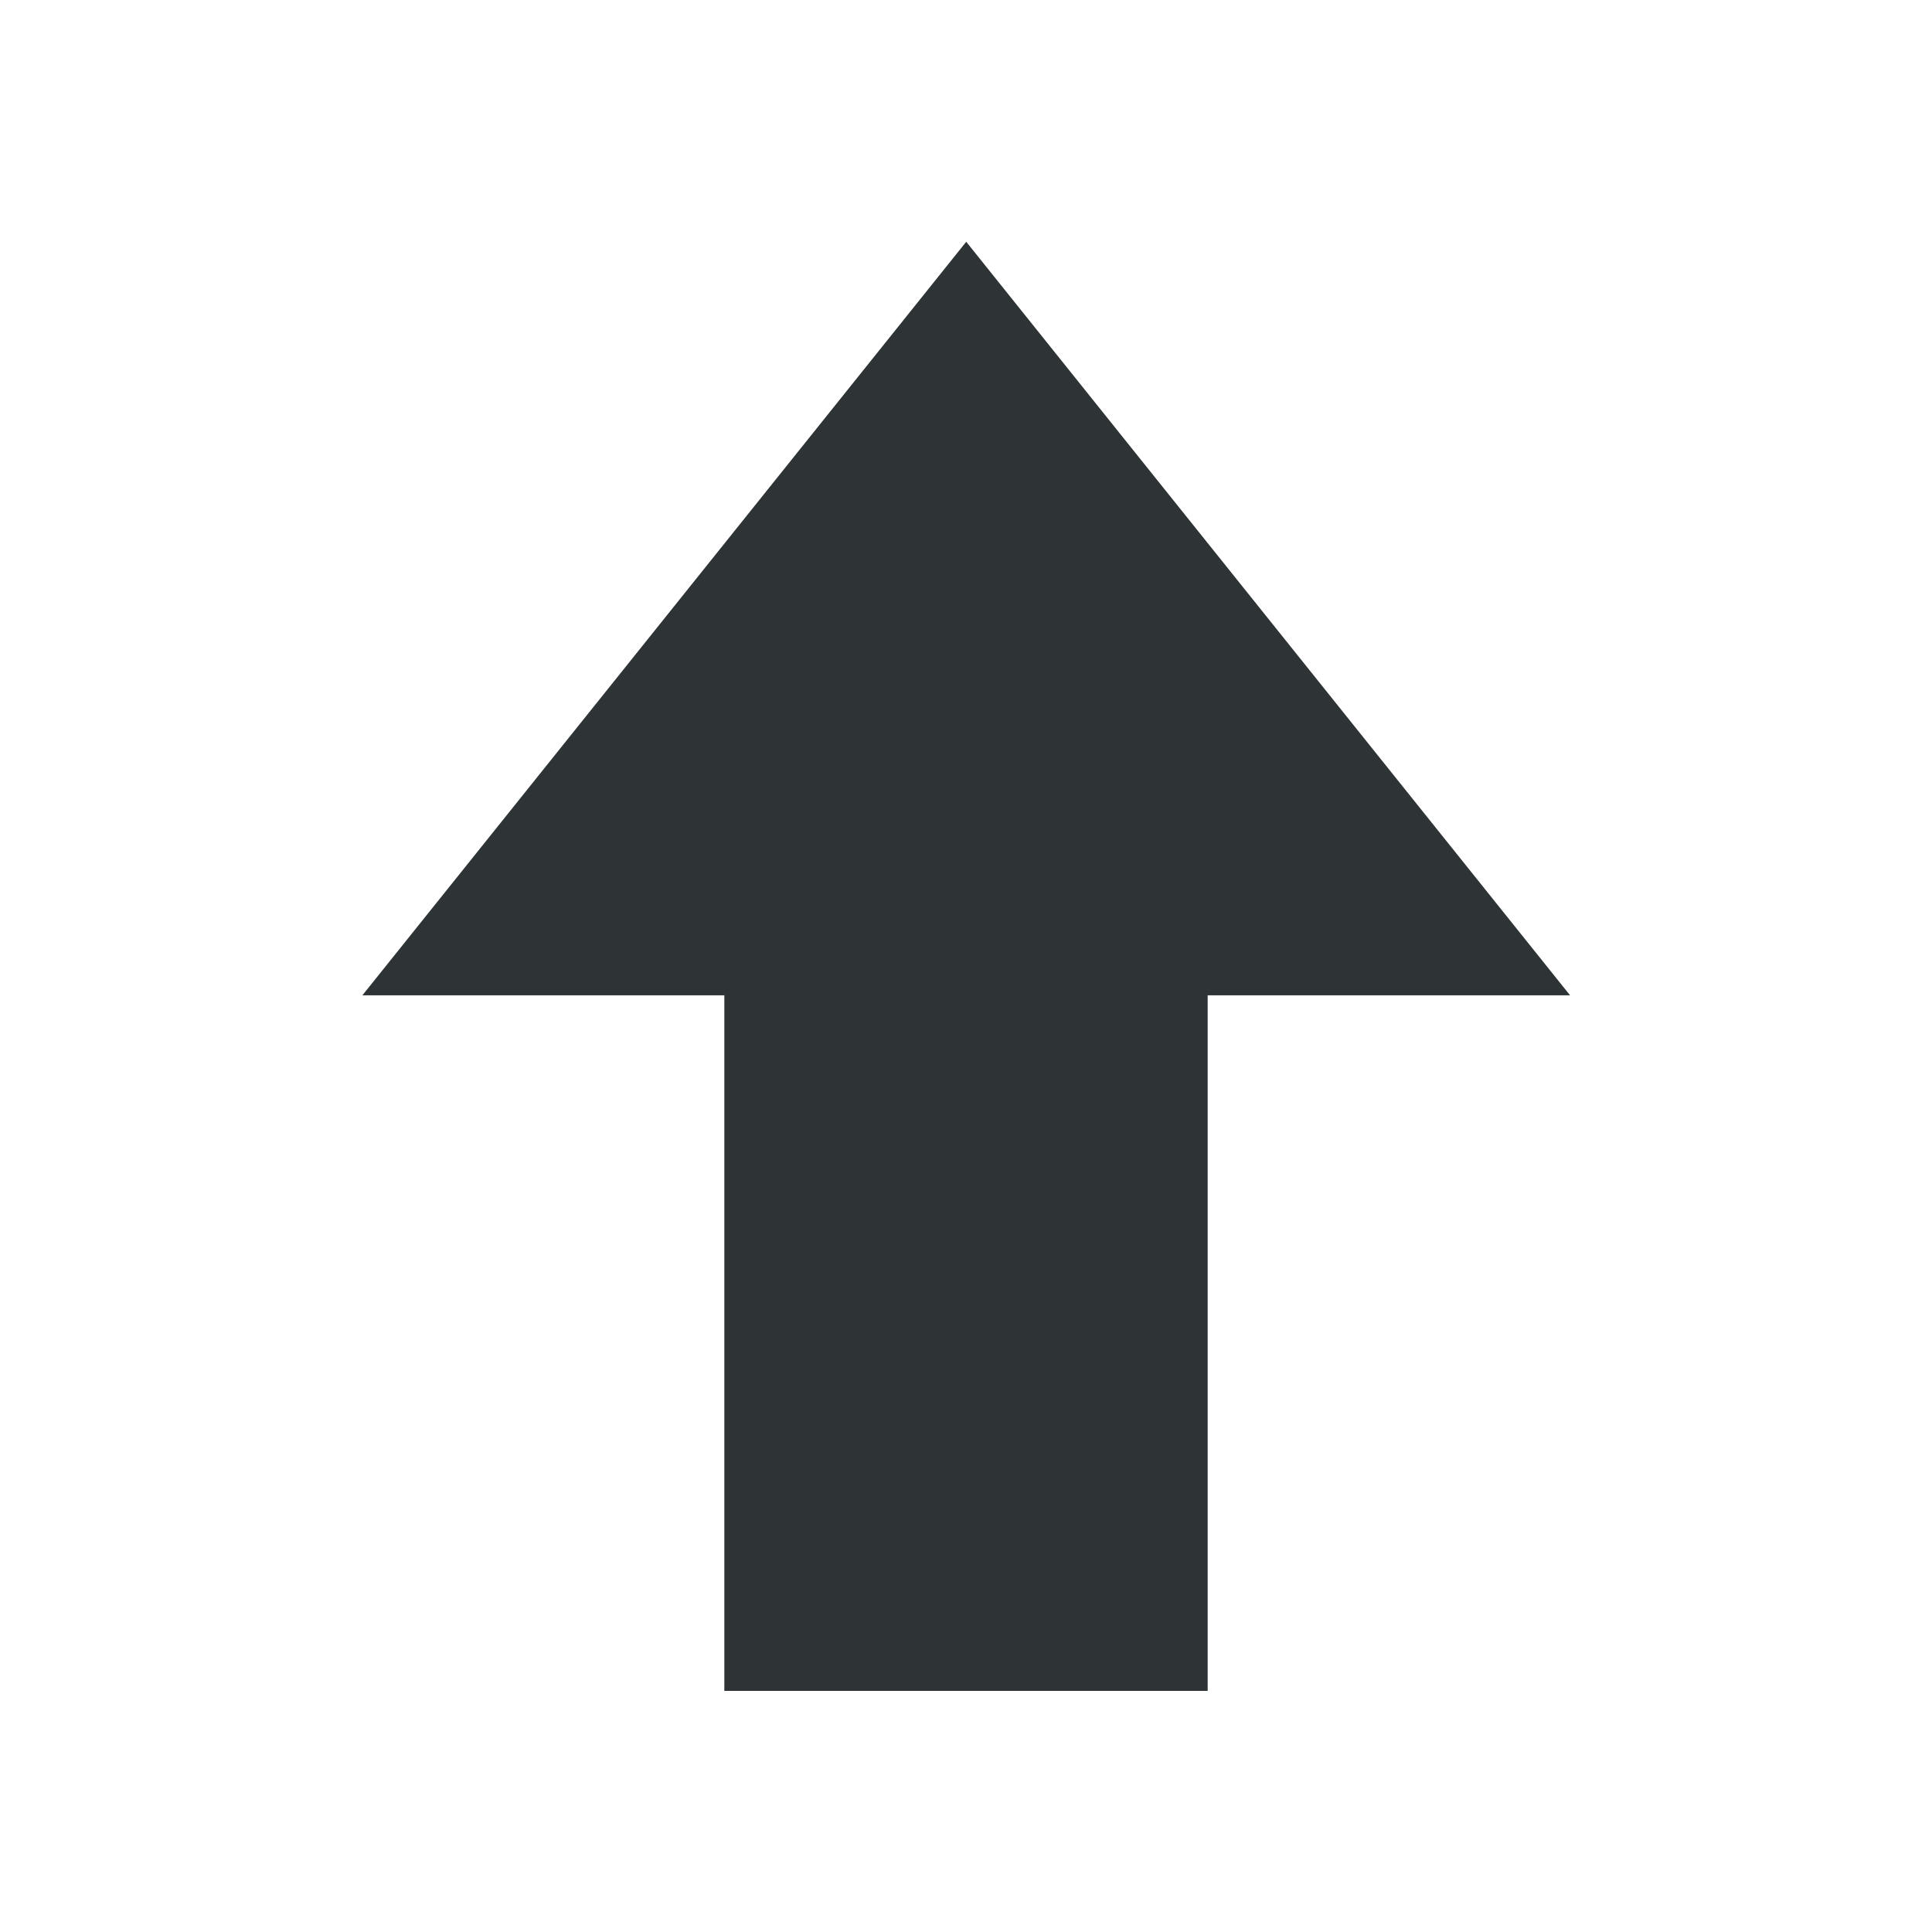
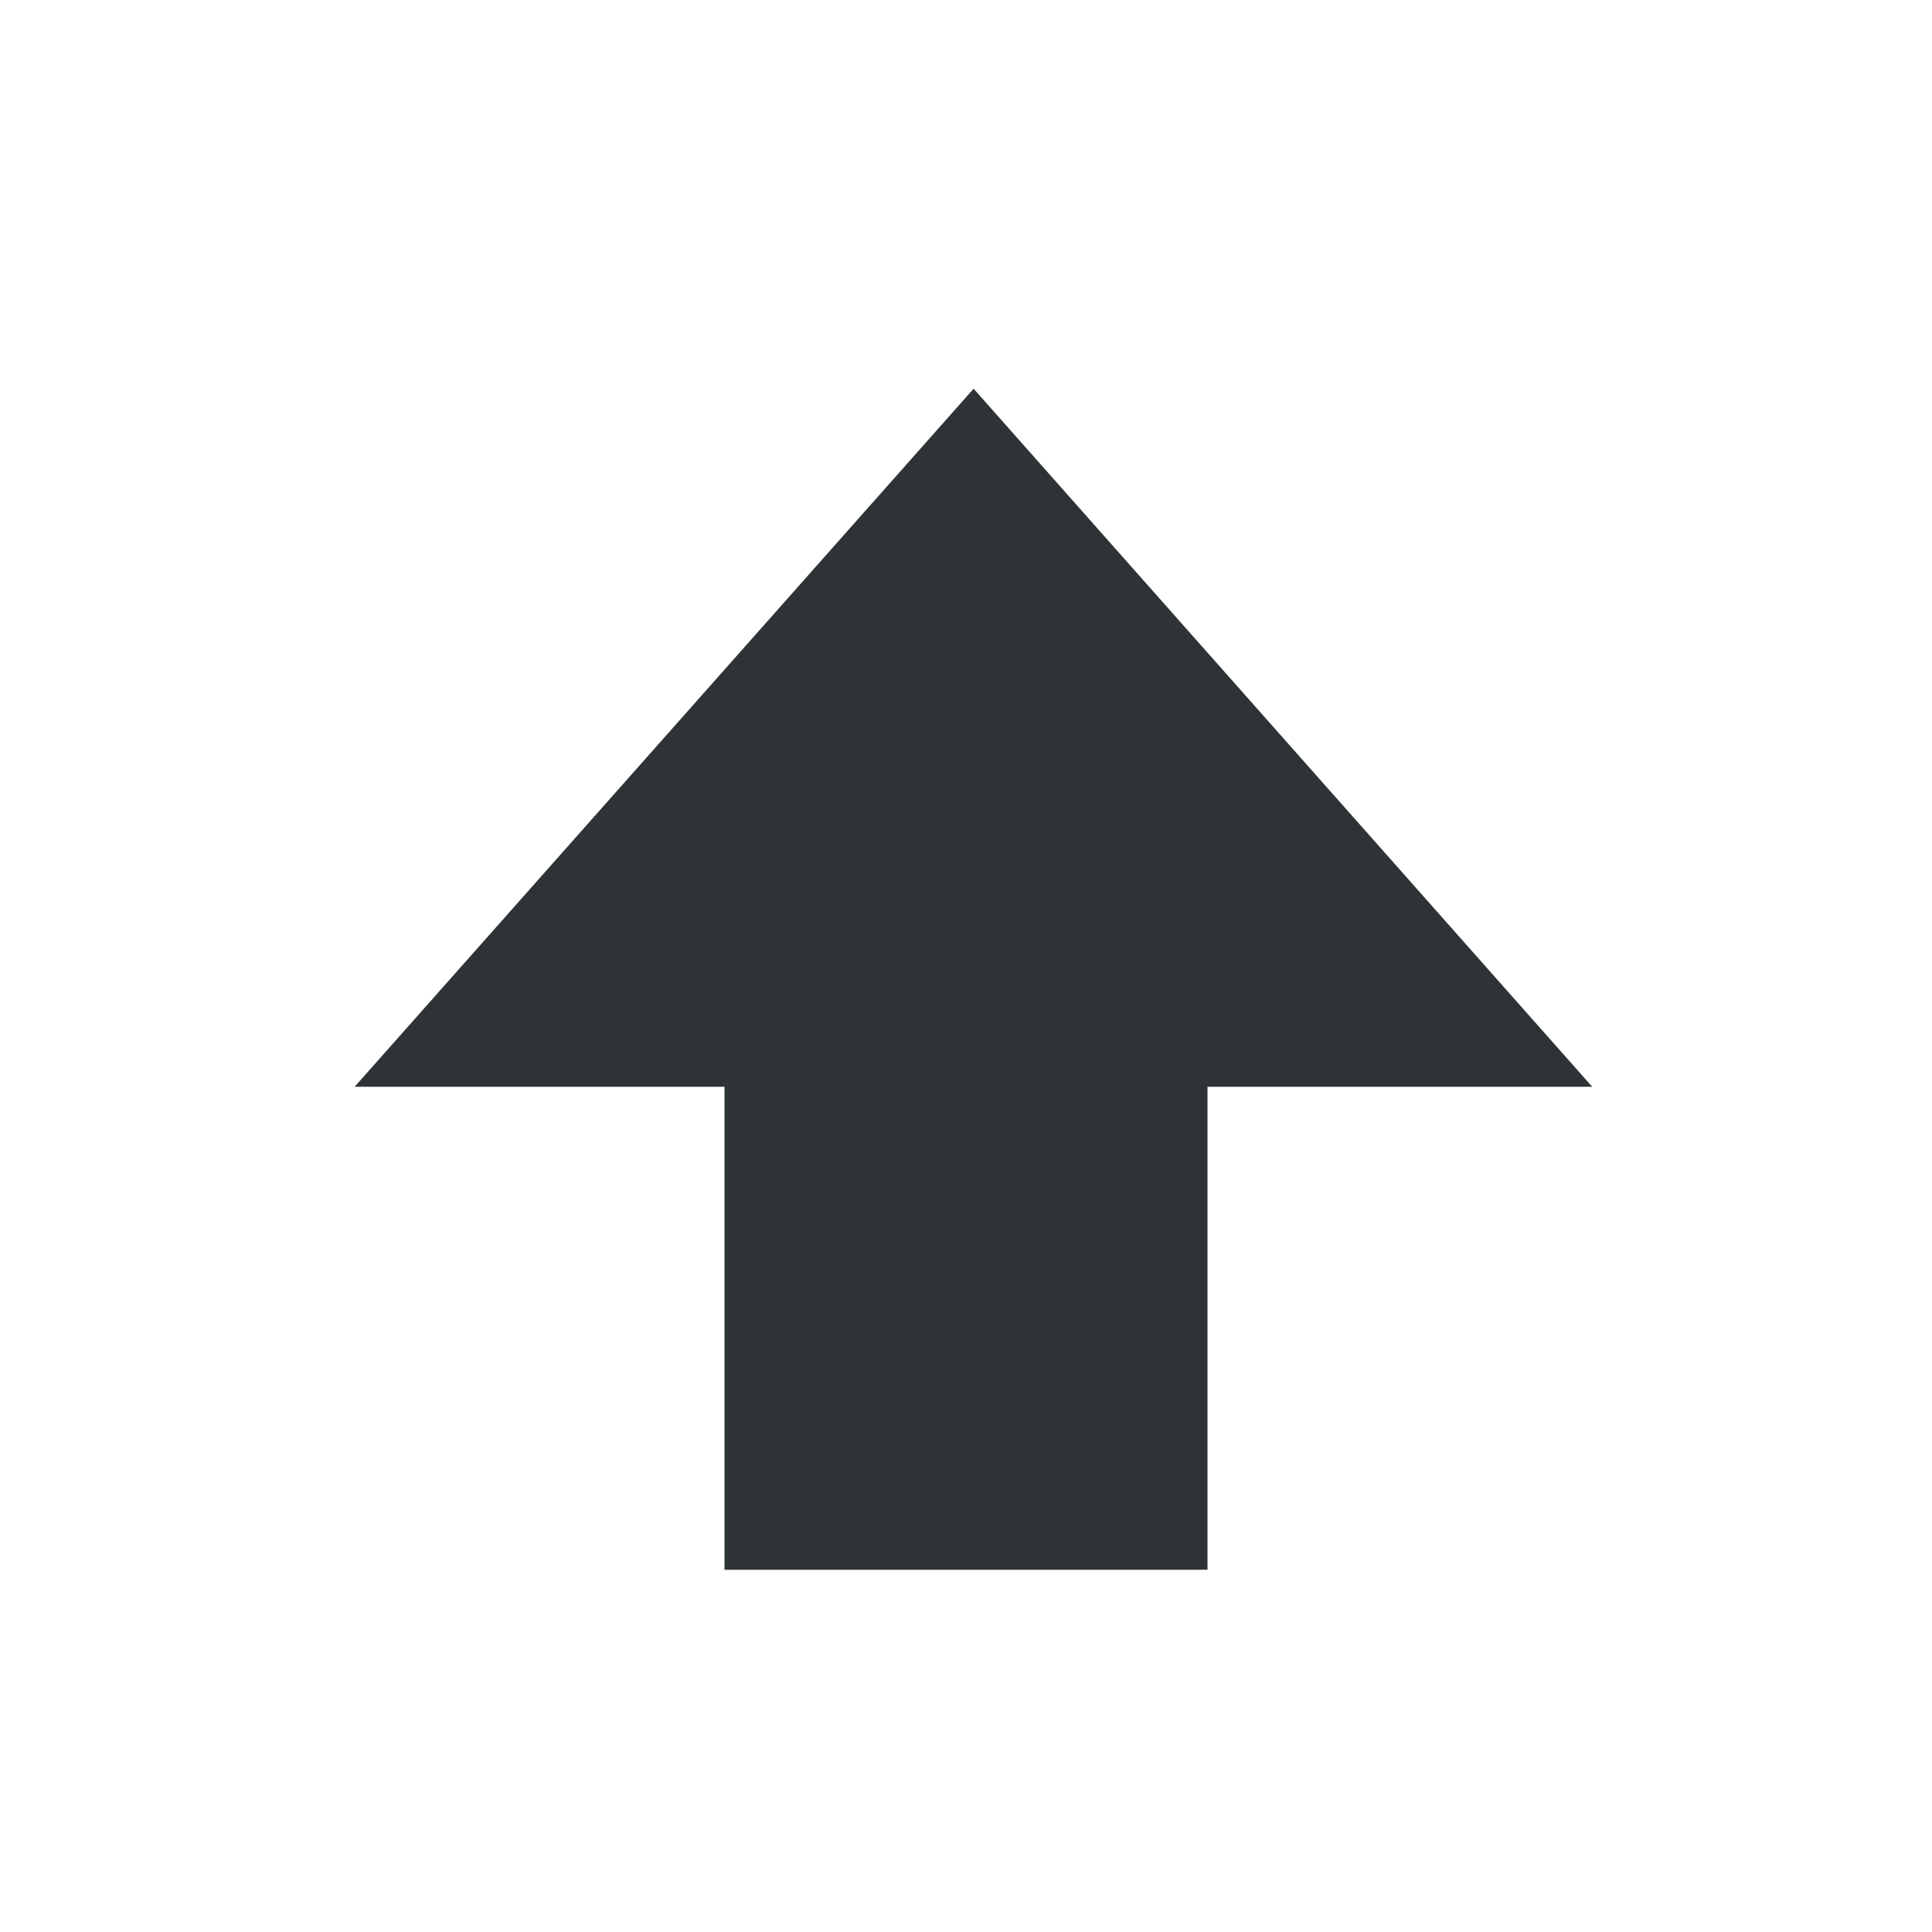
- <svg xmlns="http://www.w3.org/2000/svg" id="svg8" version="1.1" viewBox="0 0 4.233 4.233" height="16" width="16">
-   <defs id="defs2" />
-   <g transform="translate(0,-288.5333)" id="layer1">
-     <path id="path2987" d="m 2.117,289.063 -1.323,1.651 H 1.587 v 1.524 H 2.646 v -1.524 h 0.794 z" style="fill:#2e3436;fill-opacity:1;fill-rule:nonzero;stroke:none;stroke-width:0.286" />
-   </g>
+ <svg xmlns="http://www.w3.org/2000/svg" id="svg4" version="1.1" height="16" width="16">
+   <defs id="defs8" />
+   <path id="path2" fill="#2e3436" overflow="visible" color="#000" style="marker:none" d="M6 13V9H2.937l5.126-5.781L13.186 9H10v4z" />
</svg>
